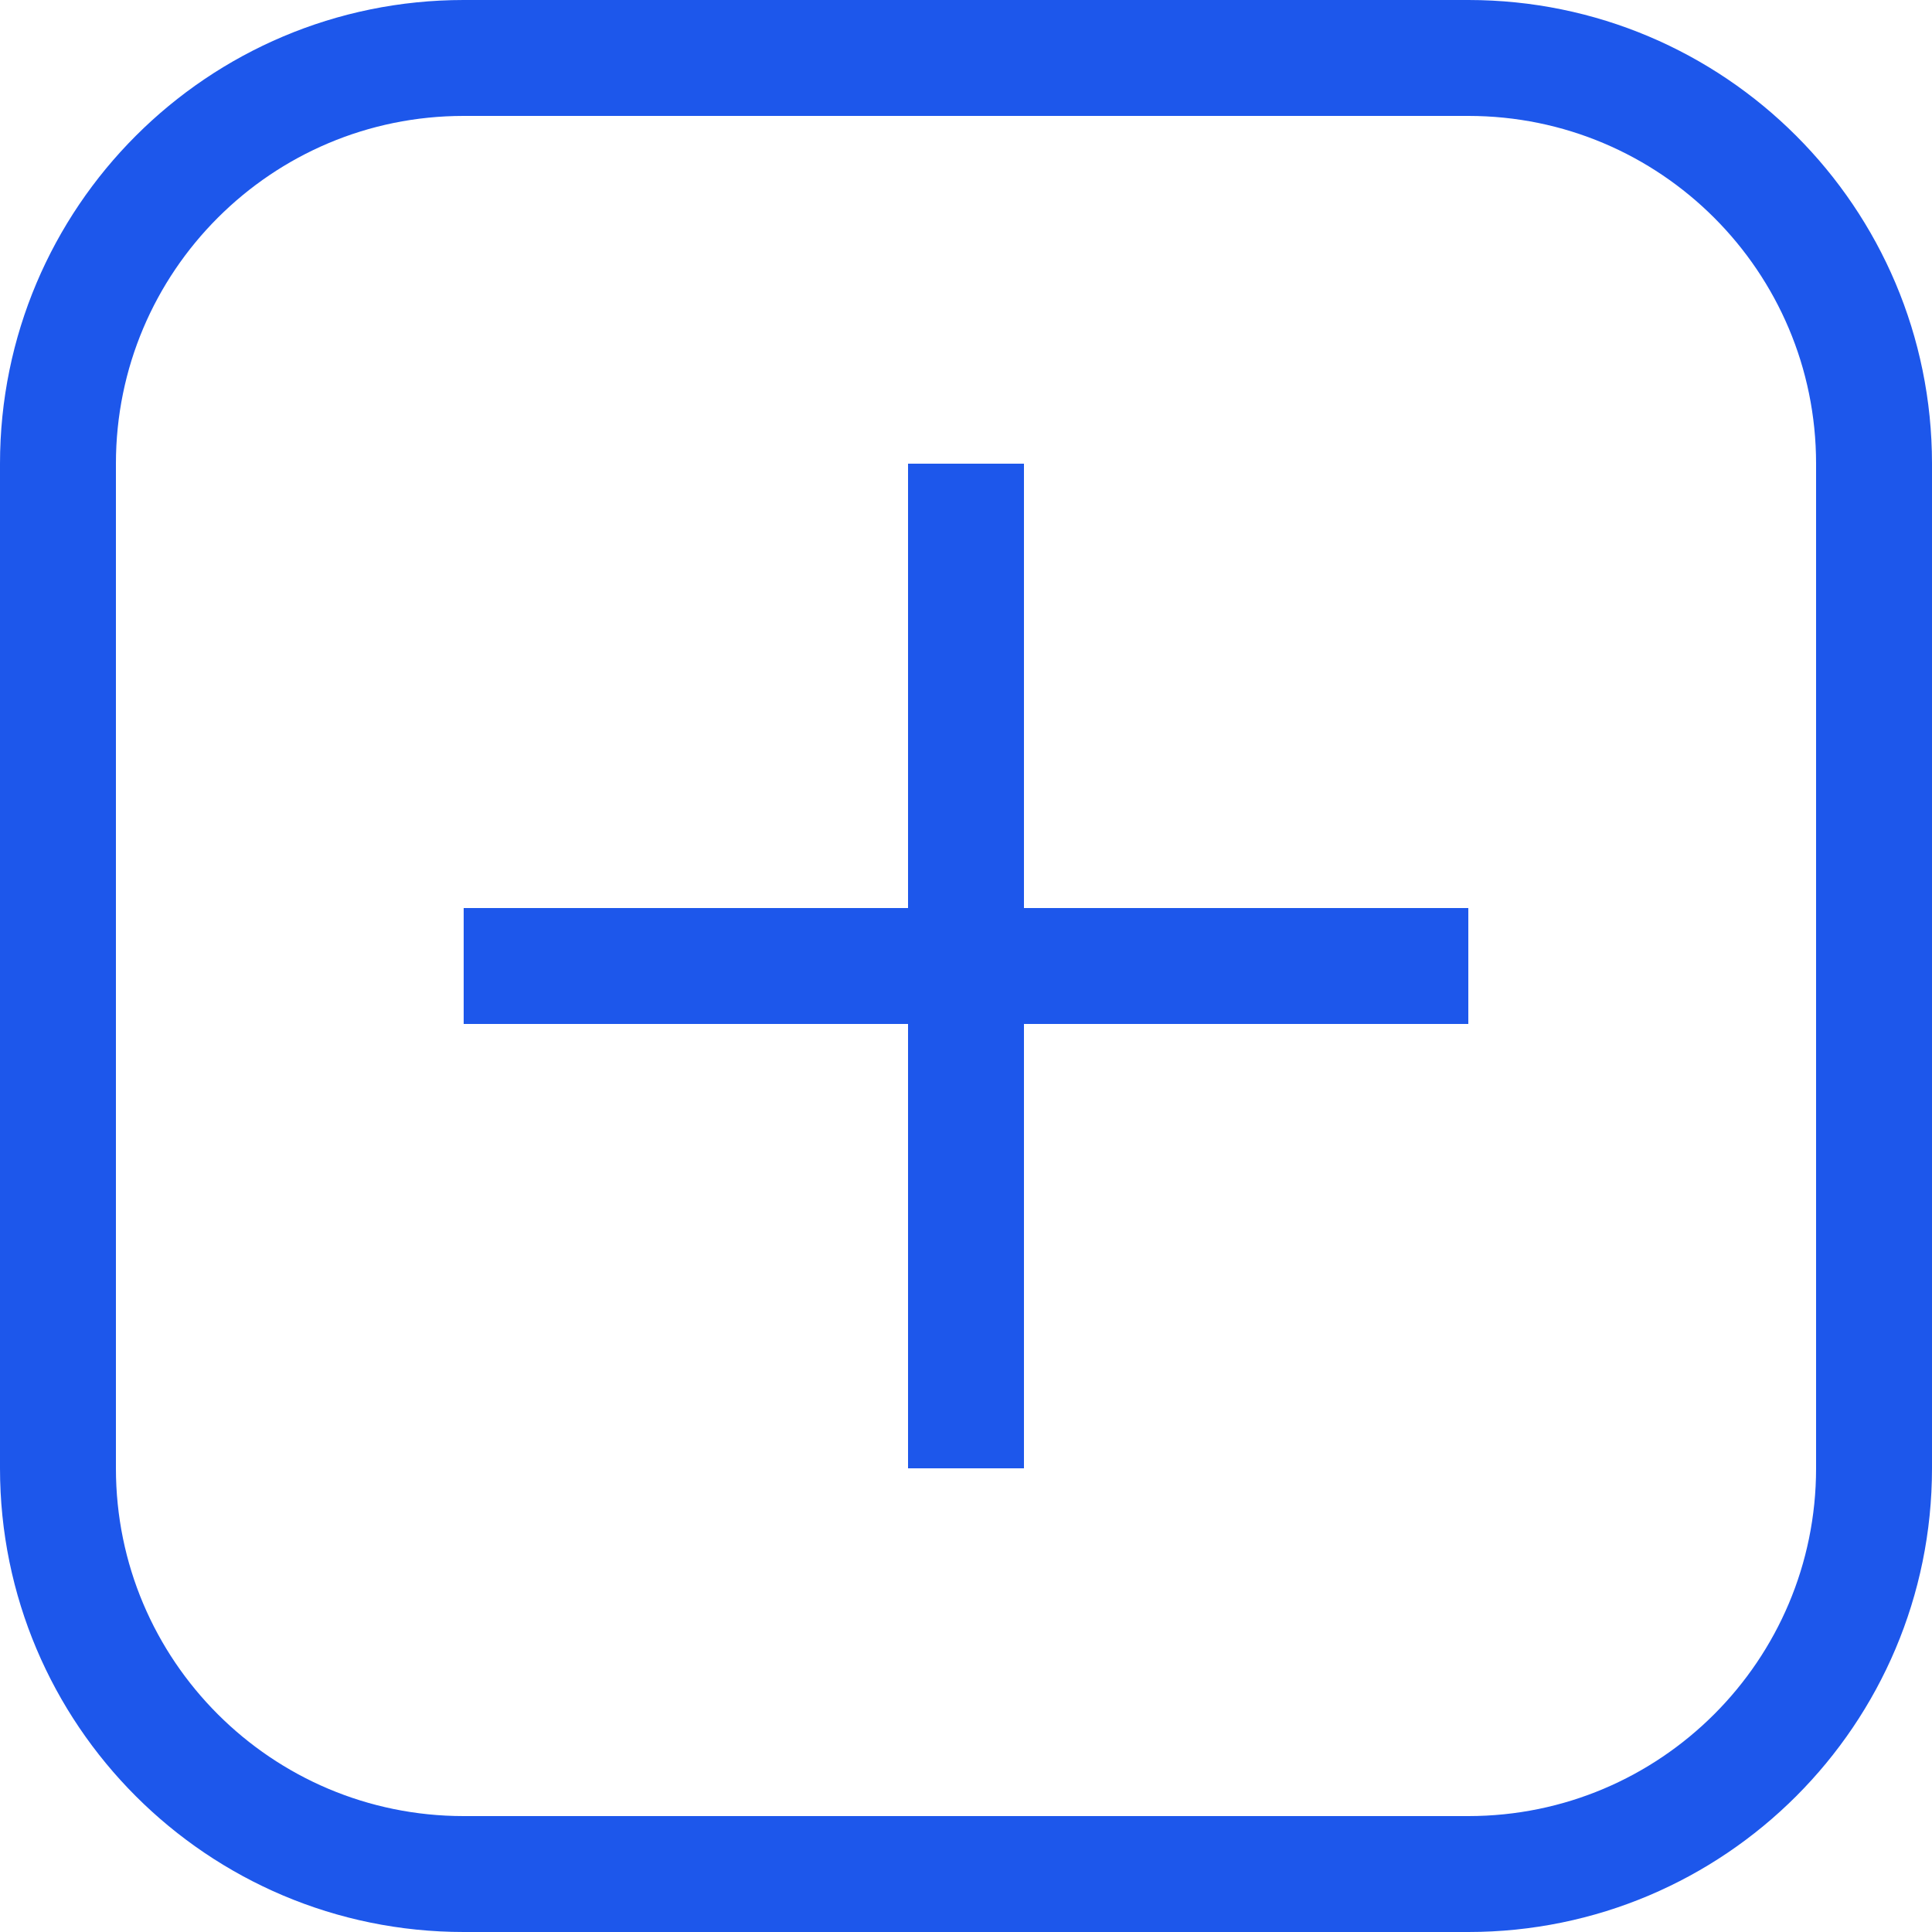
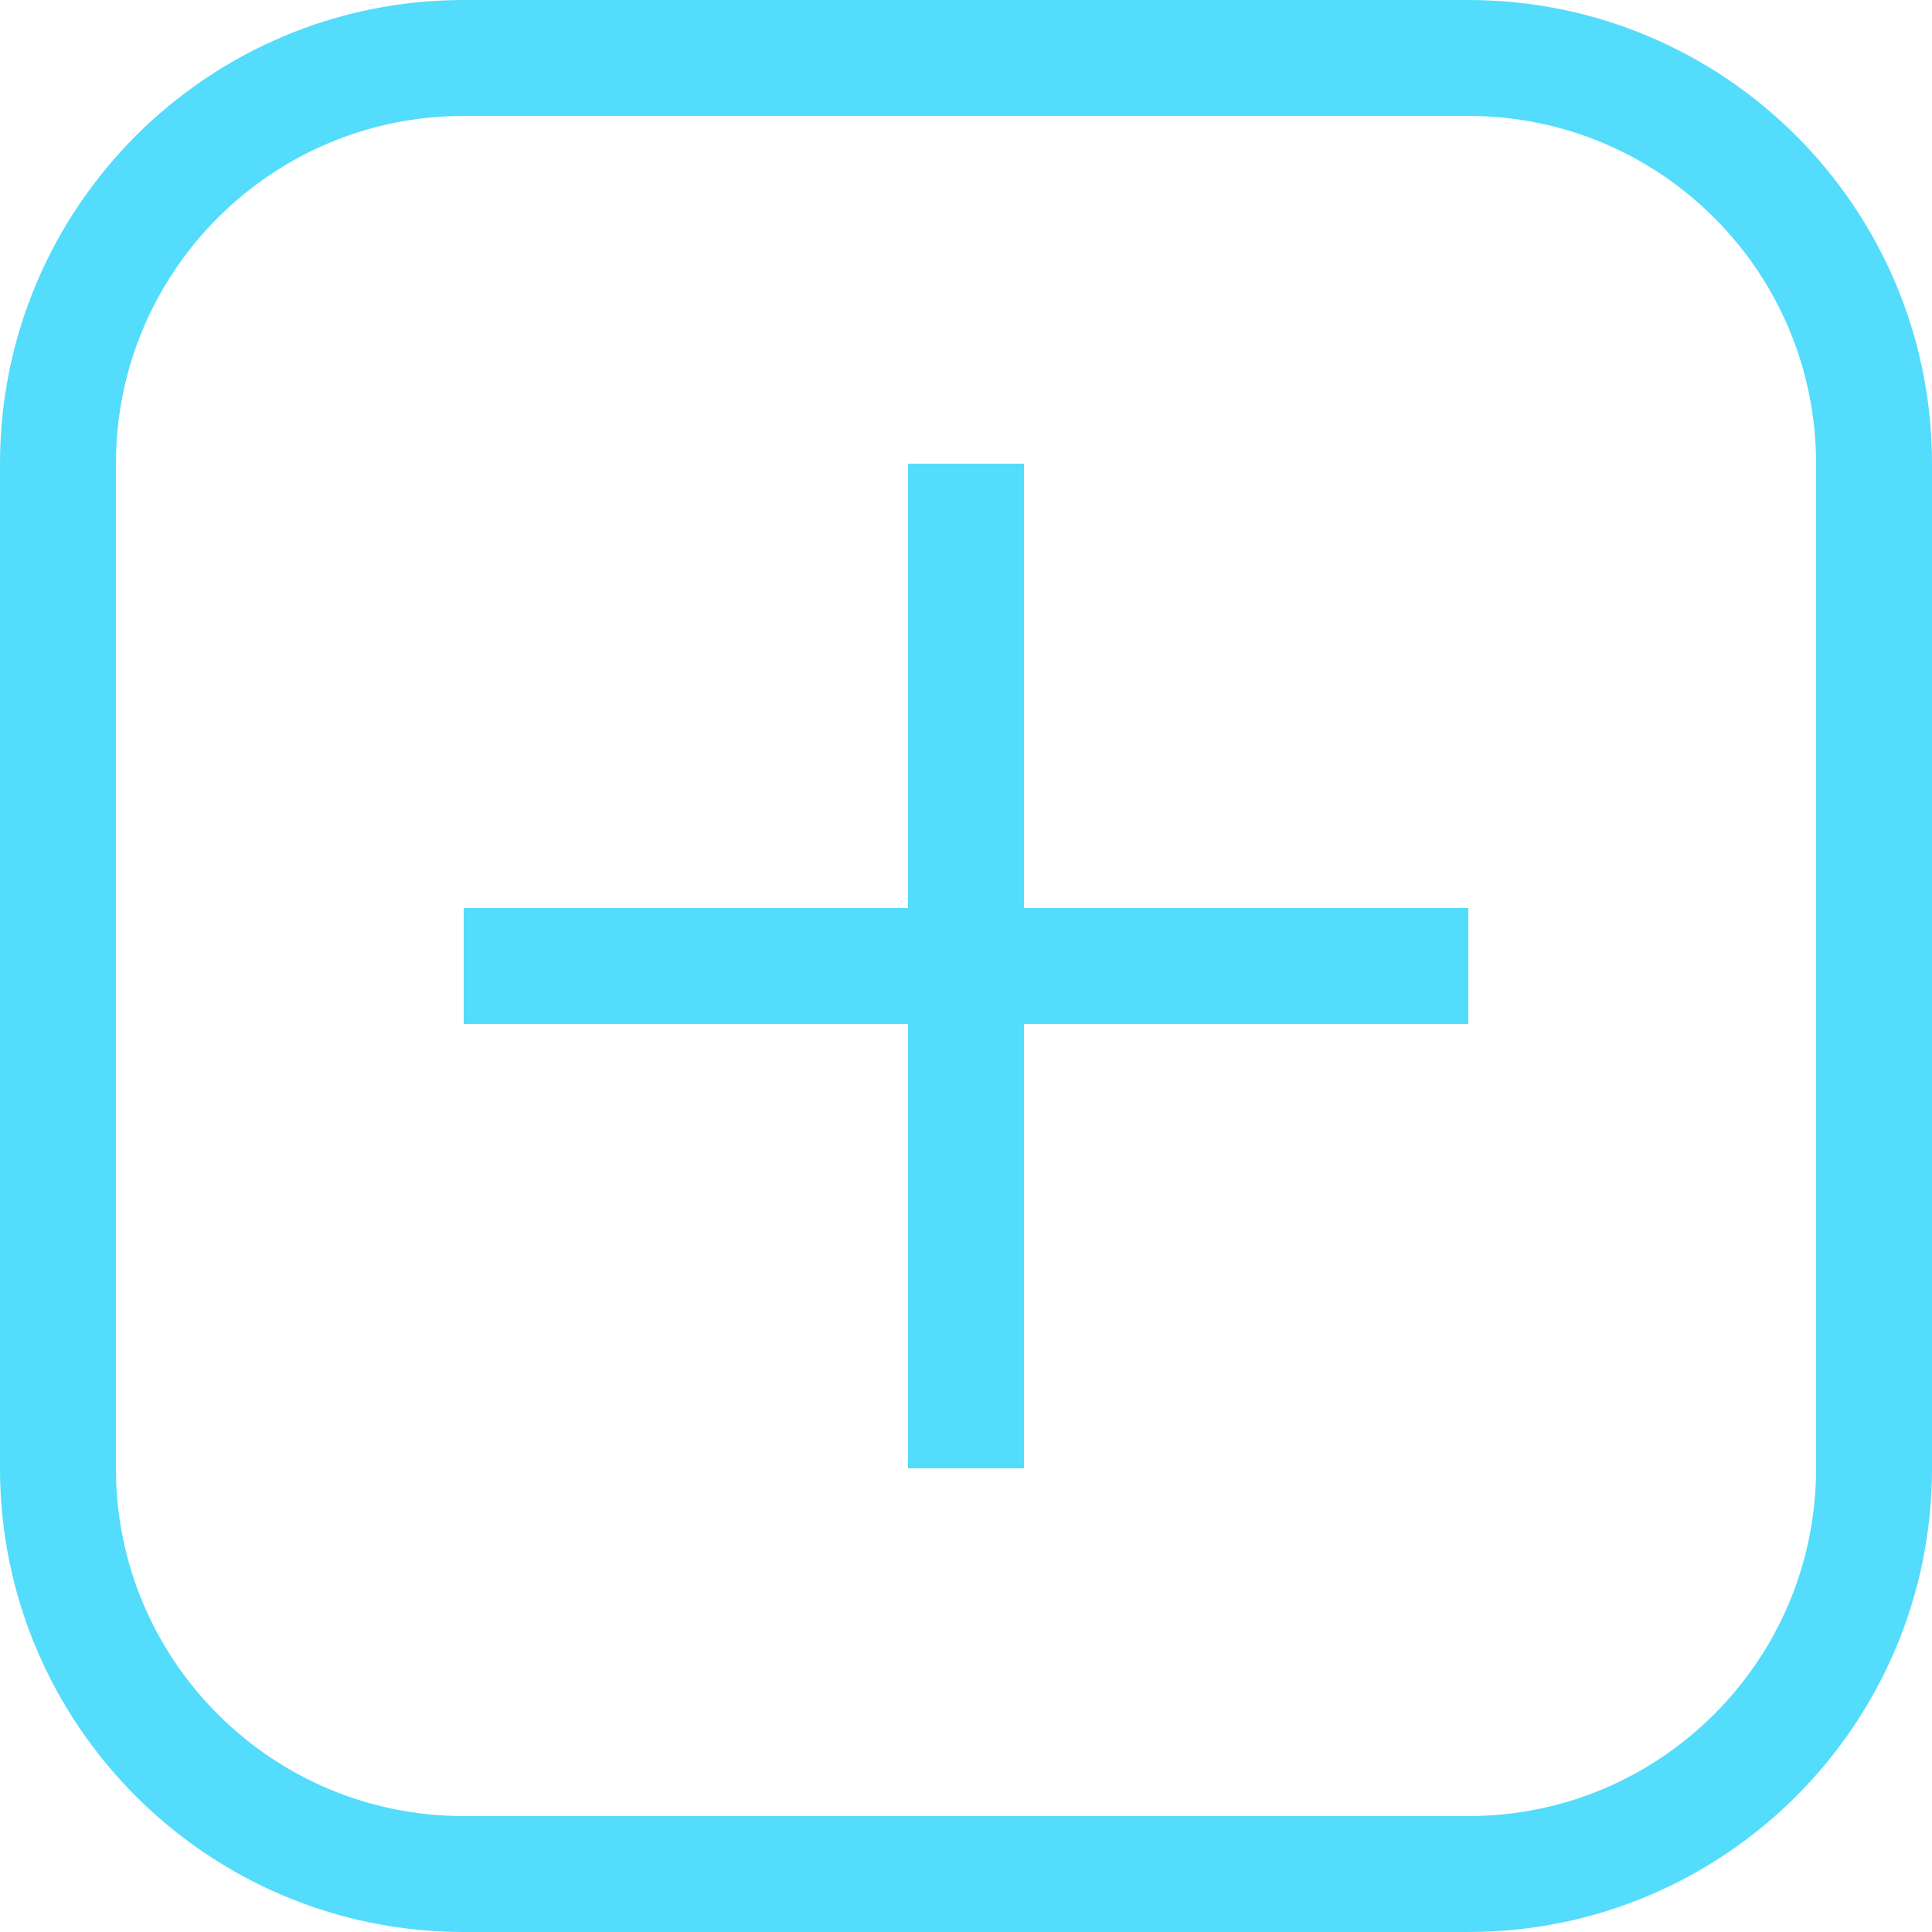
<svg xmlns="http://www.w3.org/2000/svg" width="50" height="50" viewBox="0 0 50 50" fill="none">
-   <g id="Ð¡Ð¾Ð·Ð´Ð°ÑÑ">
-     <rect x="1.5" y="1.5" width="47" height="47" rx="10.5" stroke="#1D57EB" stroke-width="3" />
-     <path id="Vector 7" d="M25 12V38M12 25H38" stroke="#1D57EB" stroke-width="3" />
-   </g>
+   <rect x="1.5" y="1.5" width="47" height="47" rx="10.5" stroke="#53DCFB" stroke-width="3" />
+   <path d="M25 12V38M12 25H38" stroke="#53DCFB" stroke-width="3" />
</svg>
